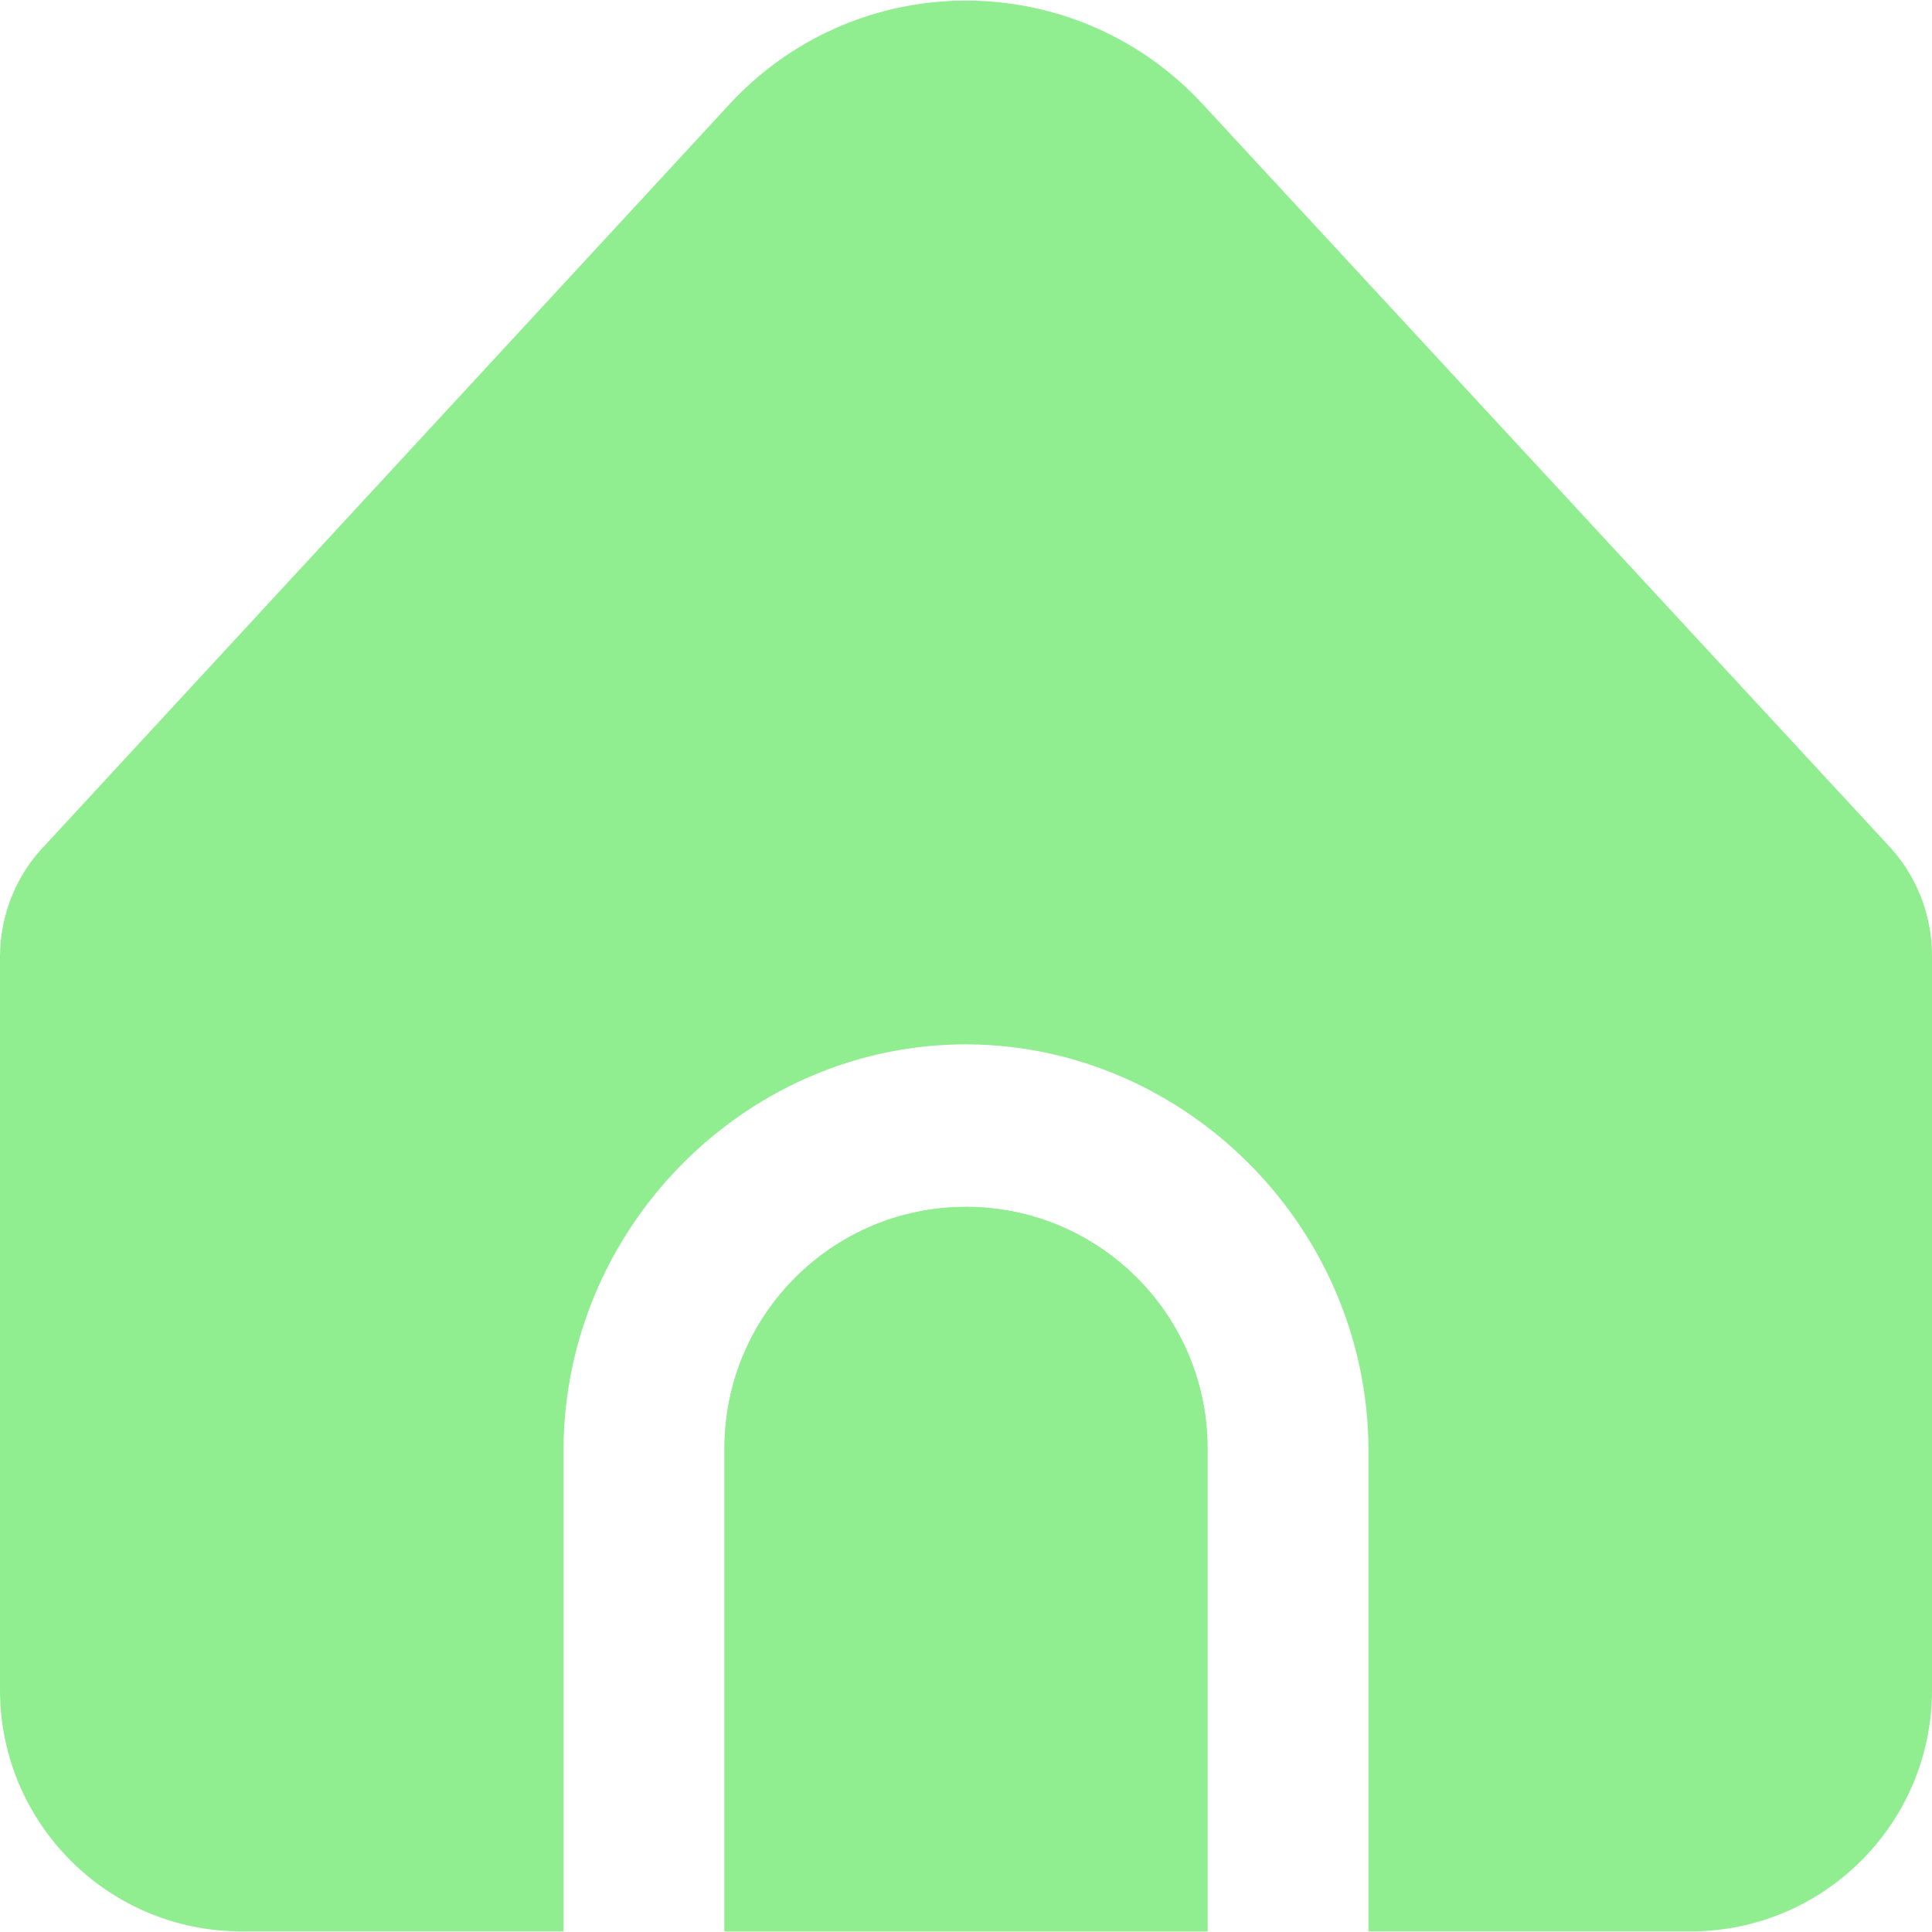
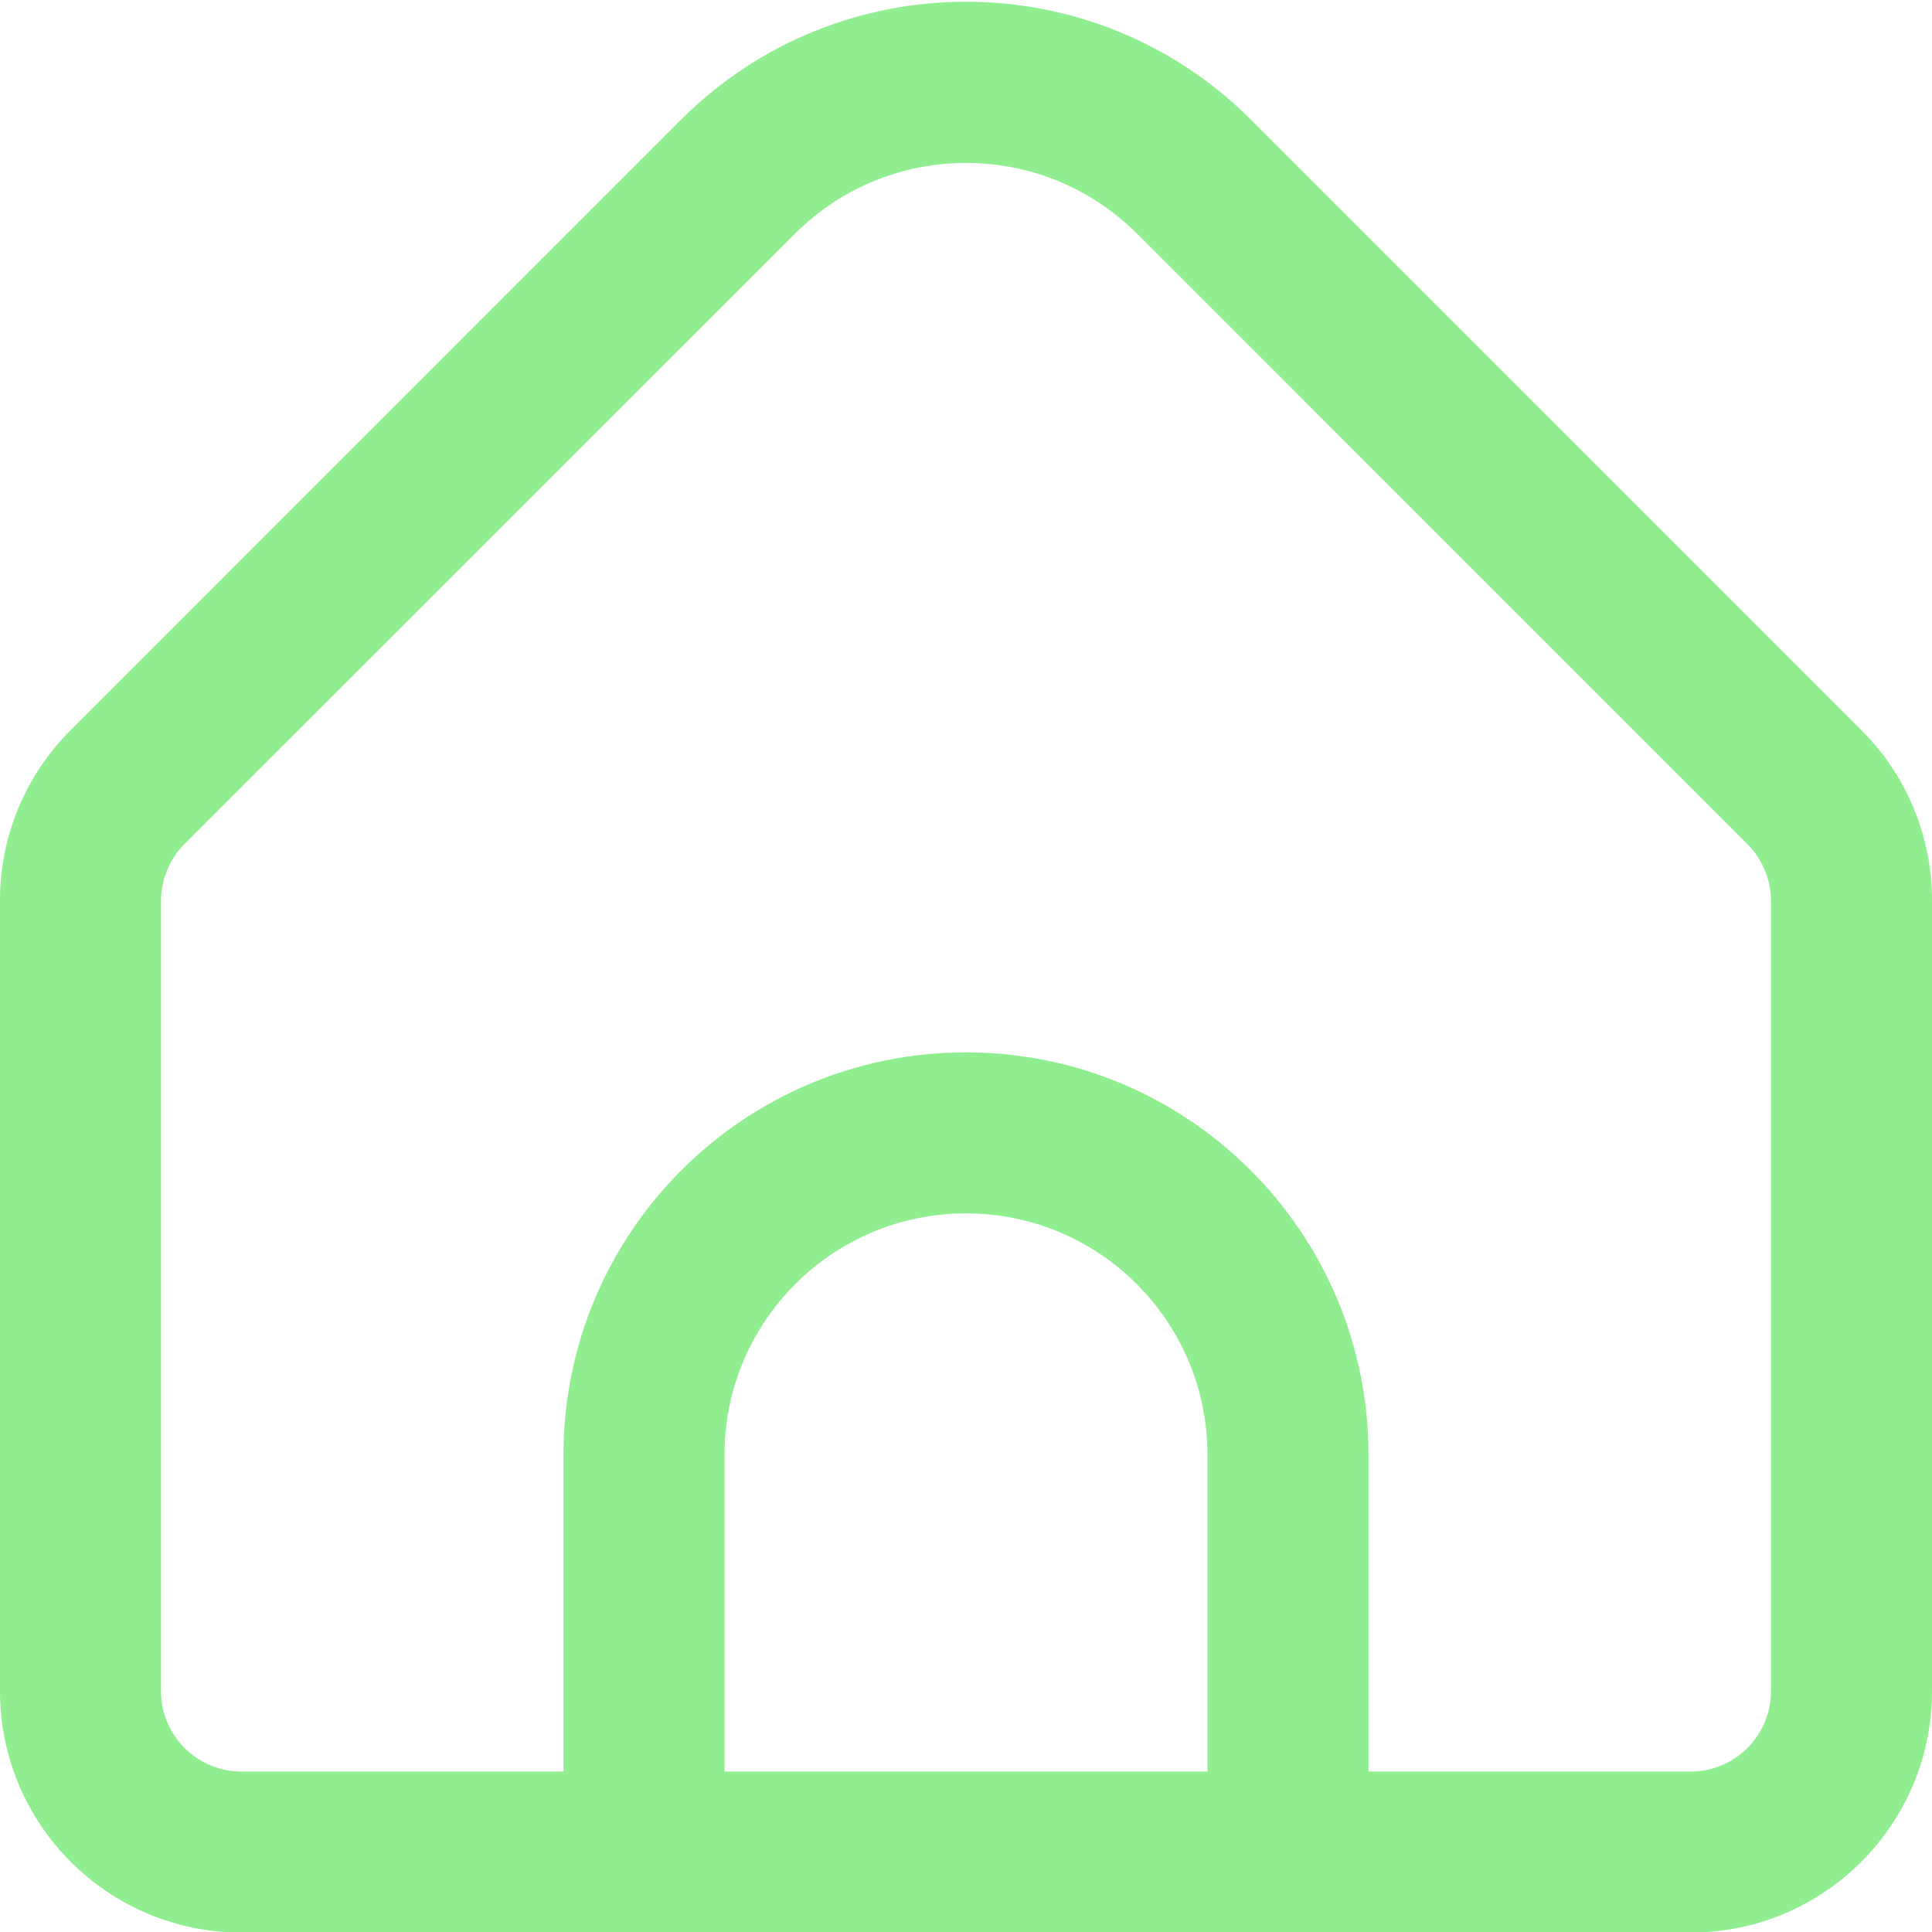
- <svg xmlns="http://www.w3.org/2000/svg" version="1.1" id="Capa_1" x="0px" y="0px" viewBox="0 0 512 512" style="enable-background:new 0 0 512 512;" xml:space="preserve" width="512" height="512" fill="lightgreen">
-   <g>
-     <path d="M256,319.841c-35.346,0-64,28.654-64,64v128h128v-128C320,348.495,291.346,319.841,256,319.841z" />
-     <g>
-       <path d="M362.667,383.841v128H448c35.346,0,64-28.654,64-64V253.26c0.005-11.083-4.302-21.733-12.011-29.696l-181.29-195.99    c-31.988-34.61-85.976-36.735-120.586-4.747c-1.644,1.52-3.228,3.103-4.747,4.747L12.395,223.5    C4.453,231.496-0.003,242.31,0,253.58v194.261c0,35.346,28.654,64,64,64h85.333v-128c0.399-58.172,47.366-105.676,104.073-107.044    C312.01,275.383,362.22,323.696,362.667,383.841z" />
-       <path d="M256,319.841c-35.346,0-64,28.654-64,64v128h128v-128C320,348.495,291.346,319.841,256,319.841z" />
-     </g>
-   </g>
+ <svg xmlns="http://www.w3.org/2000/svg" id="Outline" viewBox="0 0 24 24" width="512" height="512" fill="lightgreen">
+   <path d="M23.121,9.069,15.536,1.483a5.008,5.008,0,0,0-7.072,0L.879,9.069A2.978,2.978,0,0,0,0,11.19v9.817a3,3,0,0,0,3,3H21a3,3,0,0,0,3-3V11.19A2.978,2.978,0,0,0,23.121,9.069ZM15,22.007H9V18.073a3,3,0,0,1,6,0Zm7-1a1,1,0,0,1-1,1H17V18.073a5,5,0,0,0-10,0v3.934H3a1,1,0,0,1-1-1V11.19a1.008,1.008,0,0,1,.293-.707L9.878,2.9a3.008,3.008,0,0,1,4.244,0l7.585,7.586A1.008,1.008,0,0,1,22,11.19Z" />
</svg>
